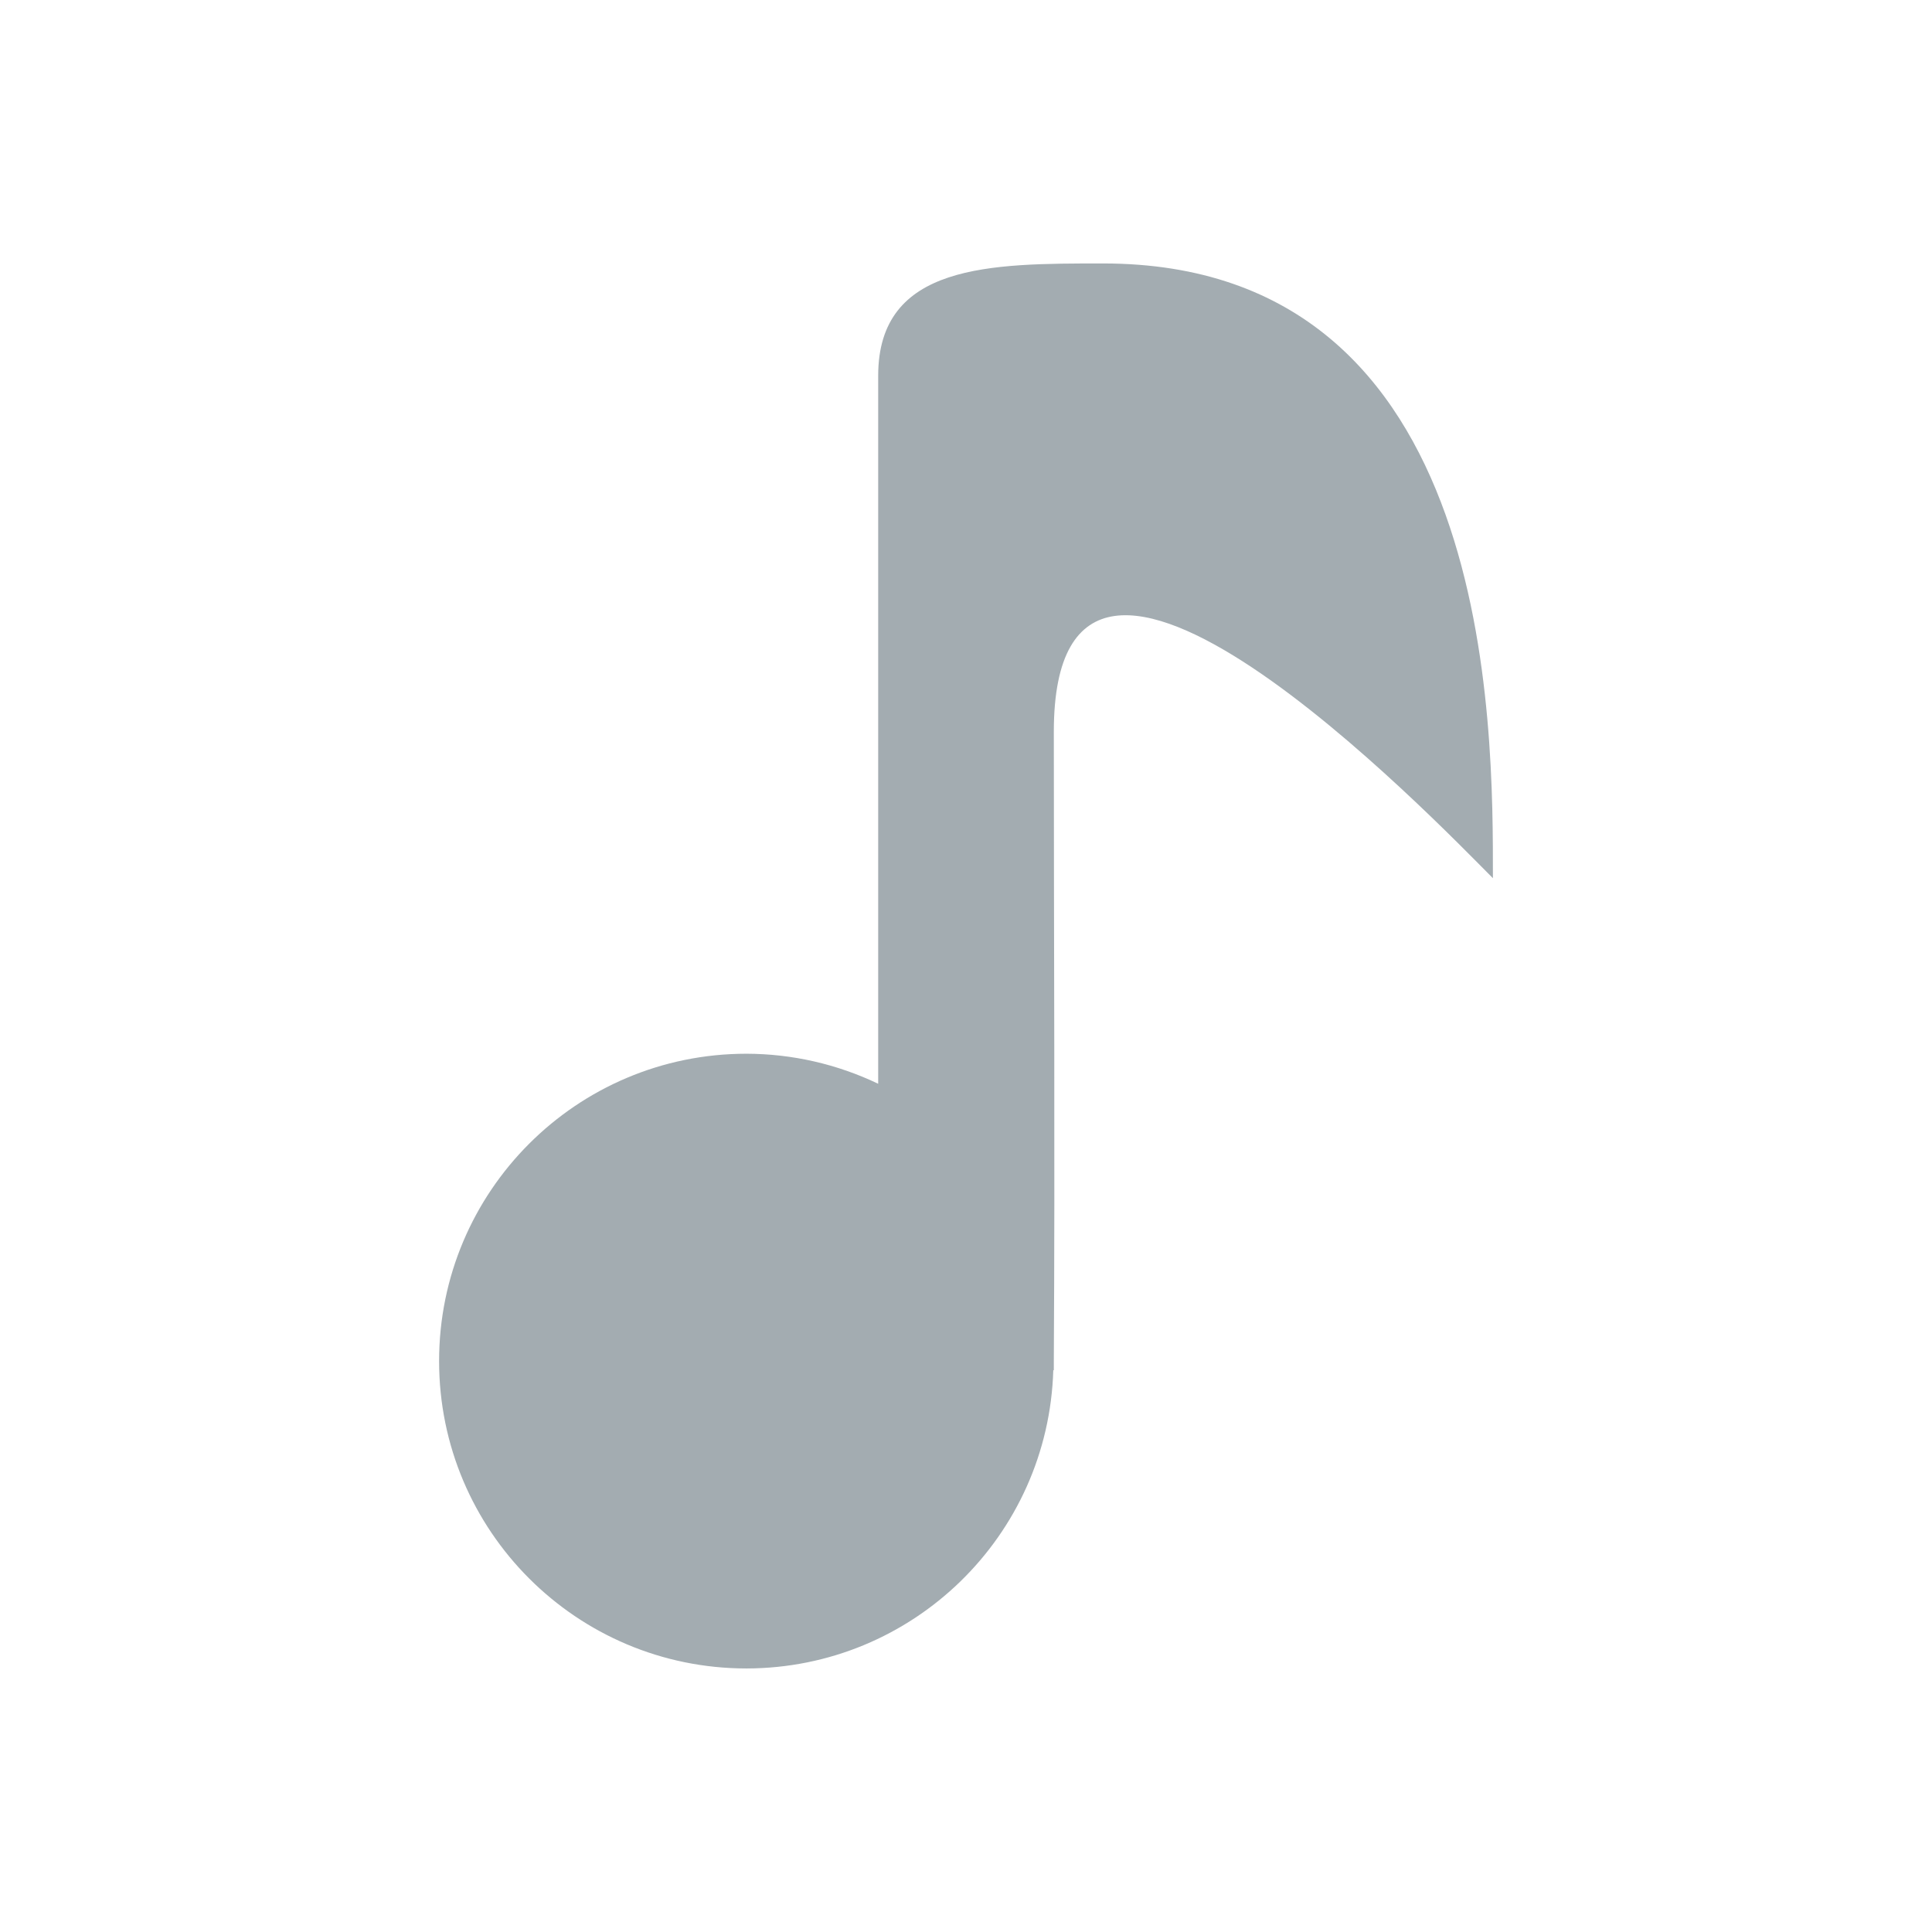
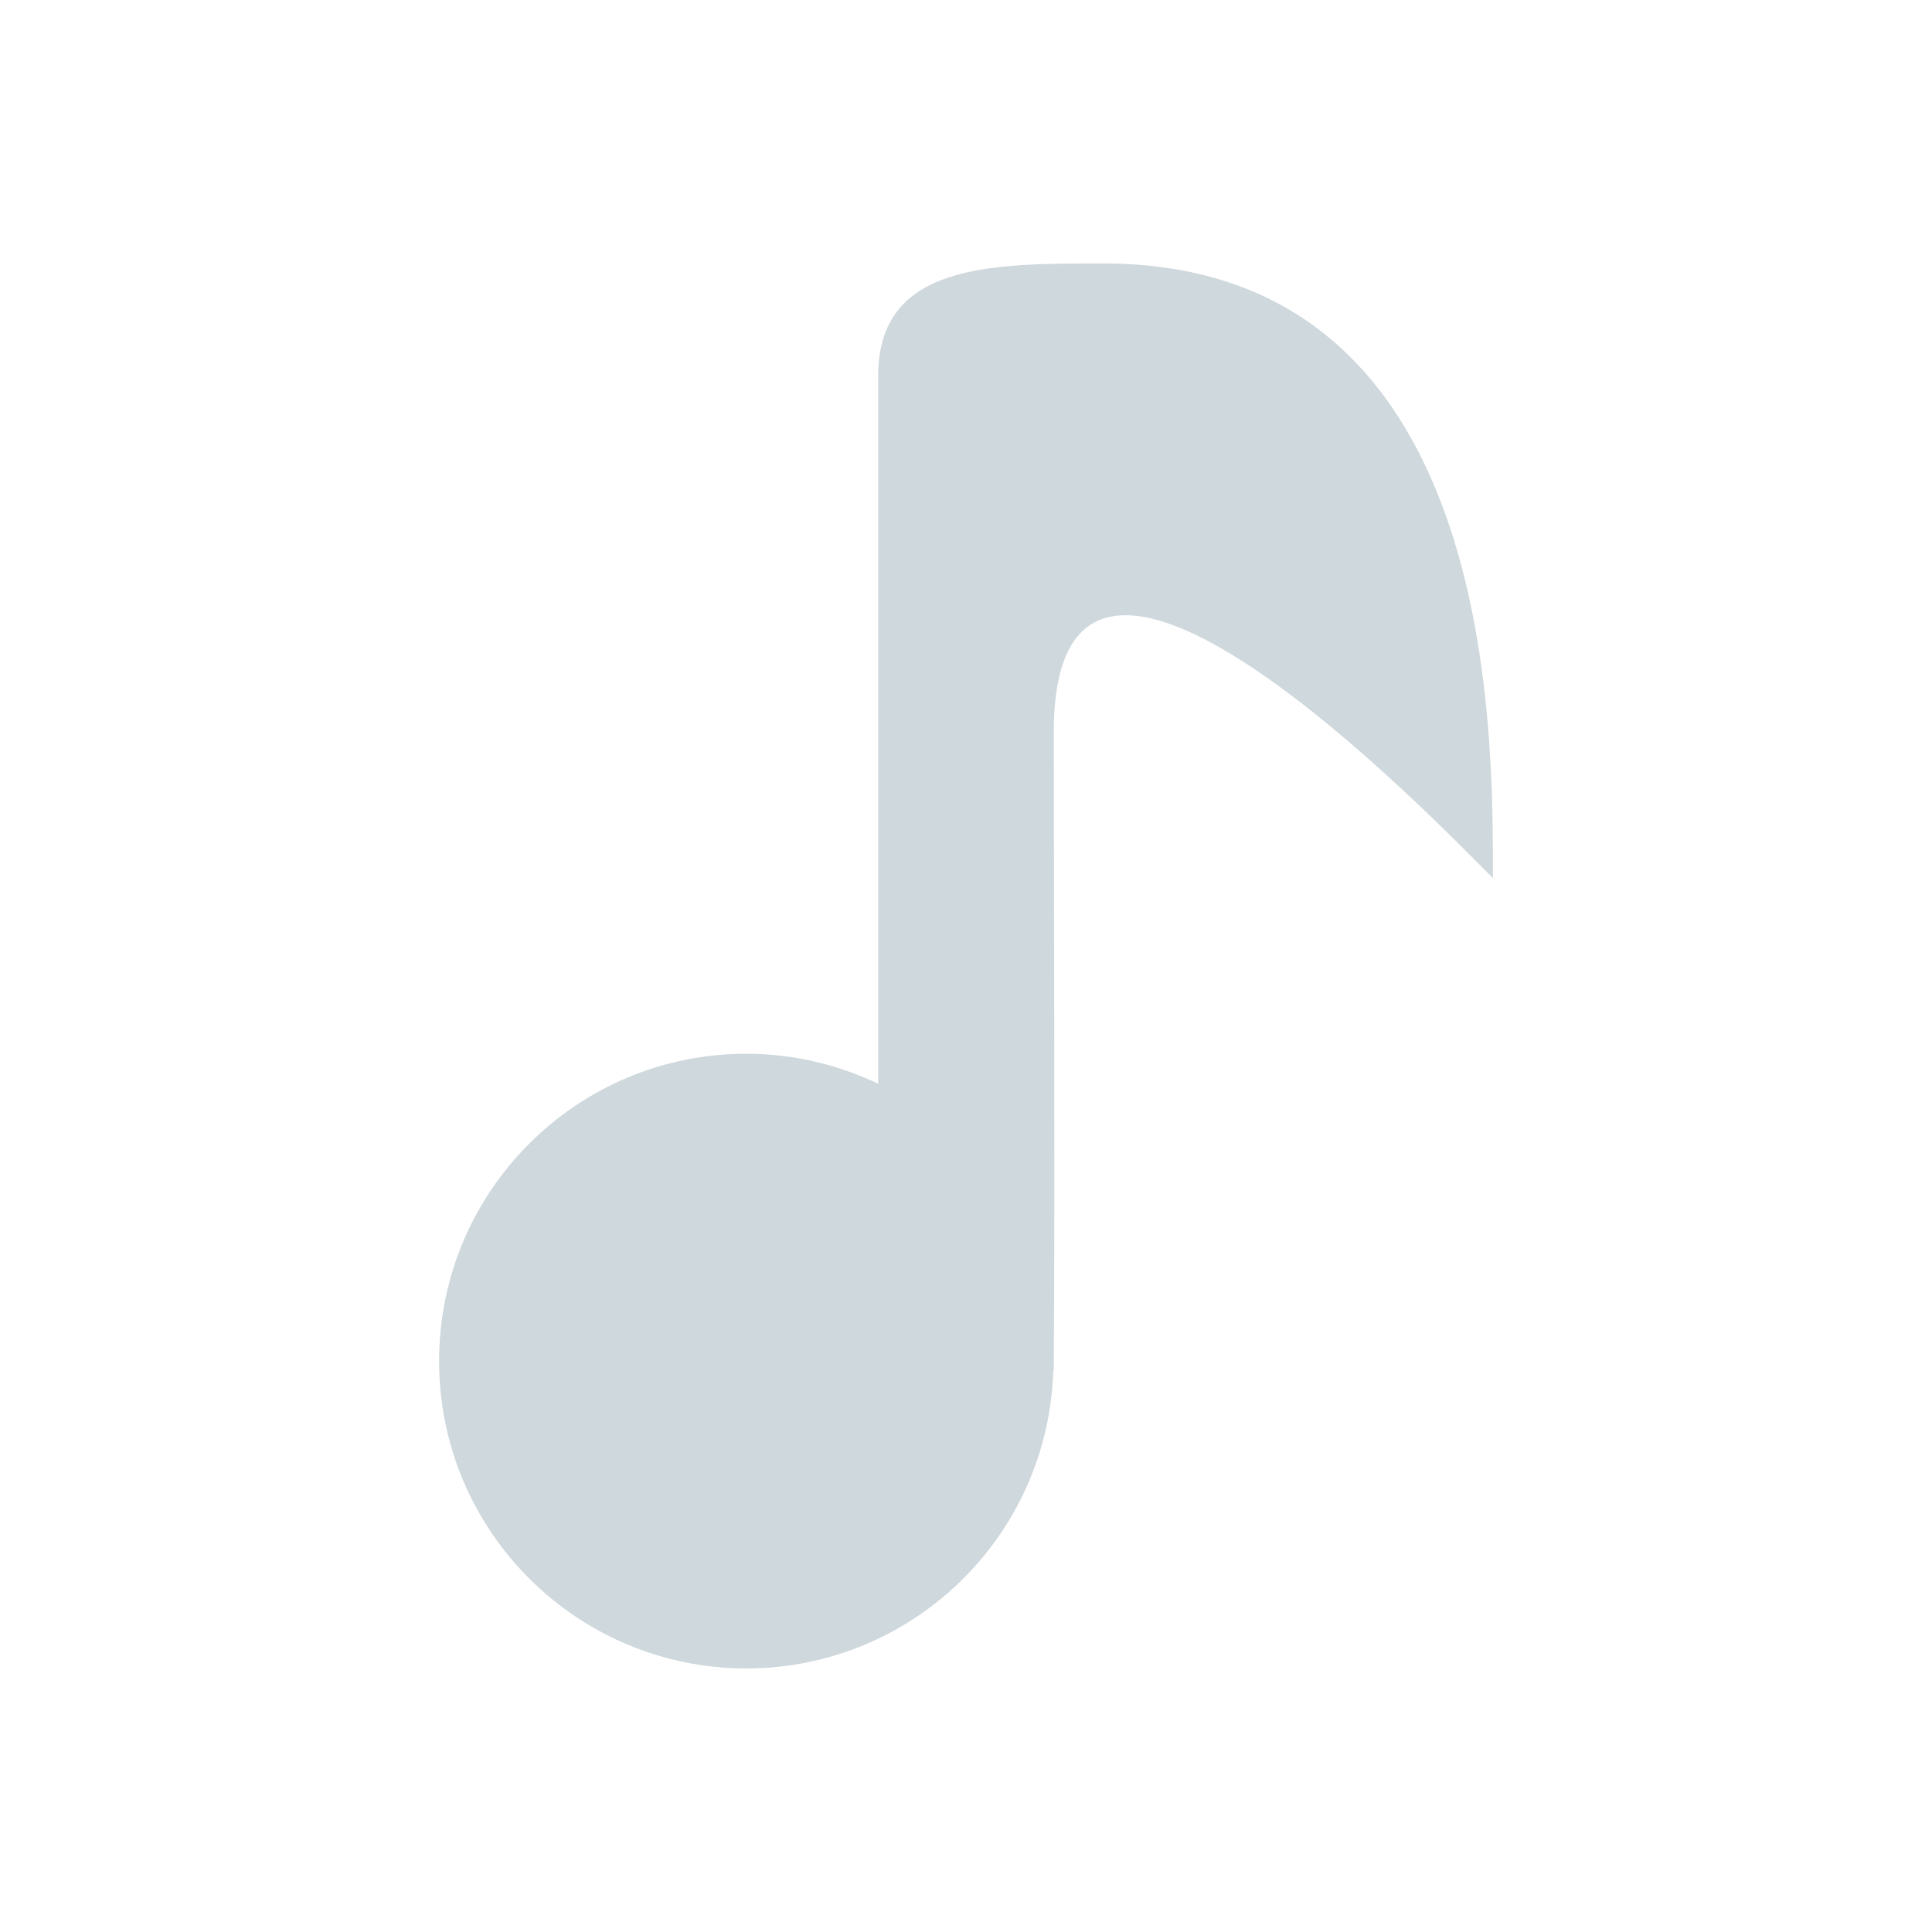
<svg xmlns="http://www.w3.org/2000/svg" id="svg2817" width="22" height="22" version="1">
  <g id="cantata-panel">
    <rect id="rect4554" style="opacity:0.001;fill:#000000;fill-opacity:1;stroke:none;stroke-width:1;stroke-linecap:round;stroke-linejoin:round;stroke-miterlimit:4;stroke-dasharray:none;stroke-opacity:1" width="22" height="22" x="0" y="0" rx=".582" ry=".688" />
-     <path id="path4556" style="opacity:1;fill:#a3acb1;fill-opacity:1" d="m 12.561,3 c -1.28,0 -2.561,-7.031e-4 -2.561,1.279 l 0,8.062 c -0.468,-0.224 -0.981,-0.341 -1.5,-0.342 -1.933,0 -3.5,1.567 -3.5,3.5 0,1.933 1.567,3.5 3.5,3.5 1.892,-0.002 3.439,-1.507 3.494,-3.398 l 0.006,0.004 c 2.22e-4,-0.035 -2.1e-4,-0.07 0,-0.105 0.014,-2.376 0,-4.781 0,-7.166 0,-3.532 4.36,1.026 5,1.666 0,-1.707 0.041,-7 -4.439,-7 z" />
+     <path id="path4556" style="opacity:1;fill:#cfd8dc;fill-opacity:1" d="m 12.561,3 c -1.28,0 -2.561,-7.031e-4 -2.561,1.279 l 0,8.062 c -0.468,-0.224 -0.981,-0.341 -1.5,-0.342 -1.933,0 -3.5,1.567 -3.5,3.5 0,1.933 1.567,3.5 3.5,3.5 1.892,-0.002 3.439,-1.507 3.494,-3.398 l 0.006,0.004 c 2.22e-4,-0.035 -2.1e-4,-0.07 0,-0.105 0.014,-2.376 0,-4.781 0,-7.166 0,-3.532 4.36,1.026 5,1.666 0,-1.707 0.041,-7 -4.439,-7 z" />
  </g>
</svg>
